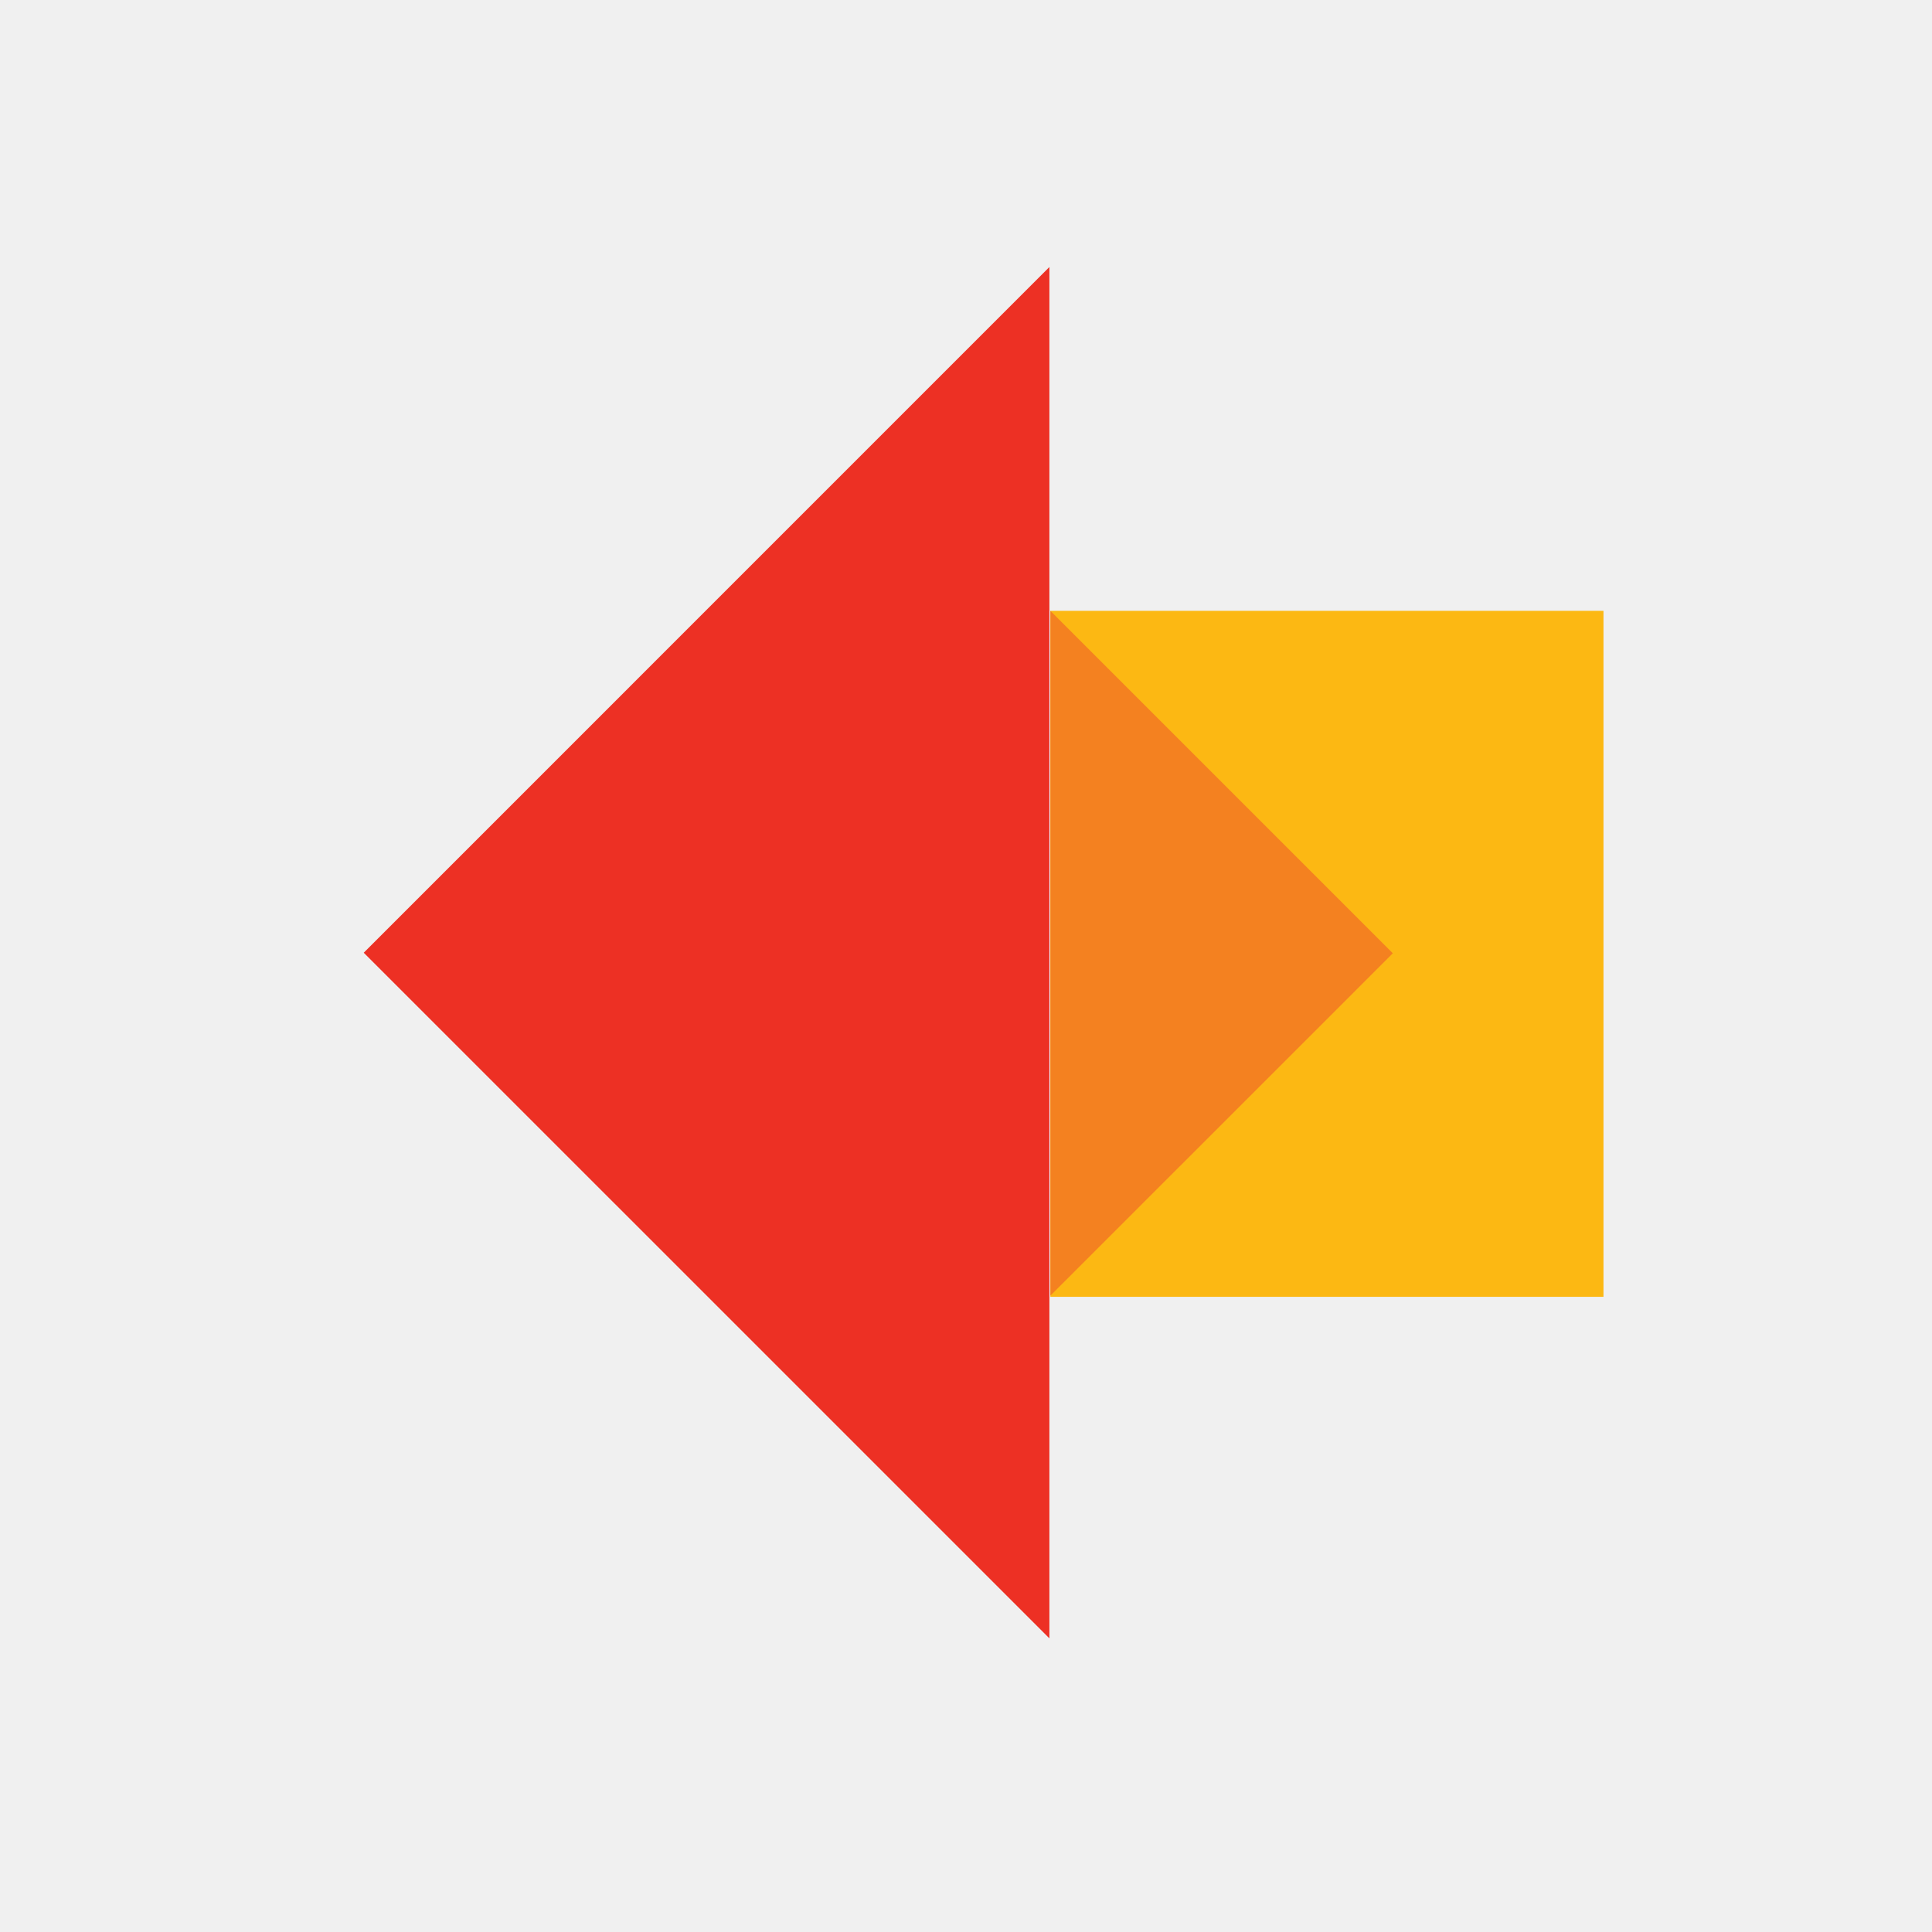
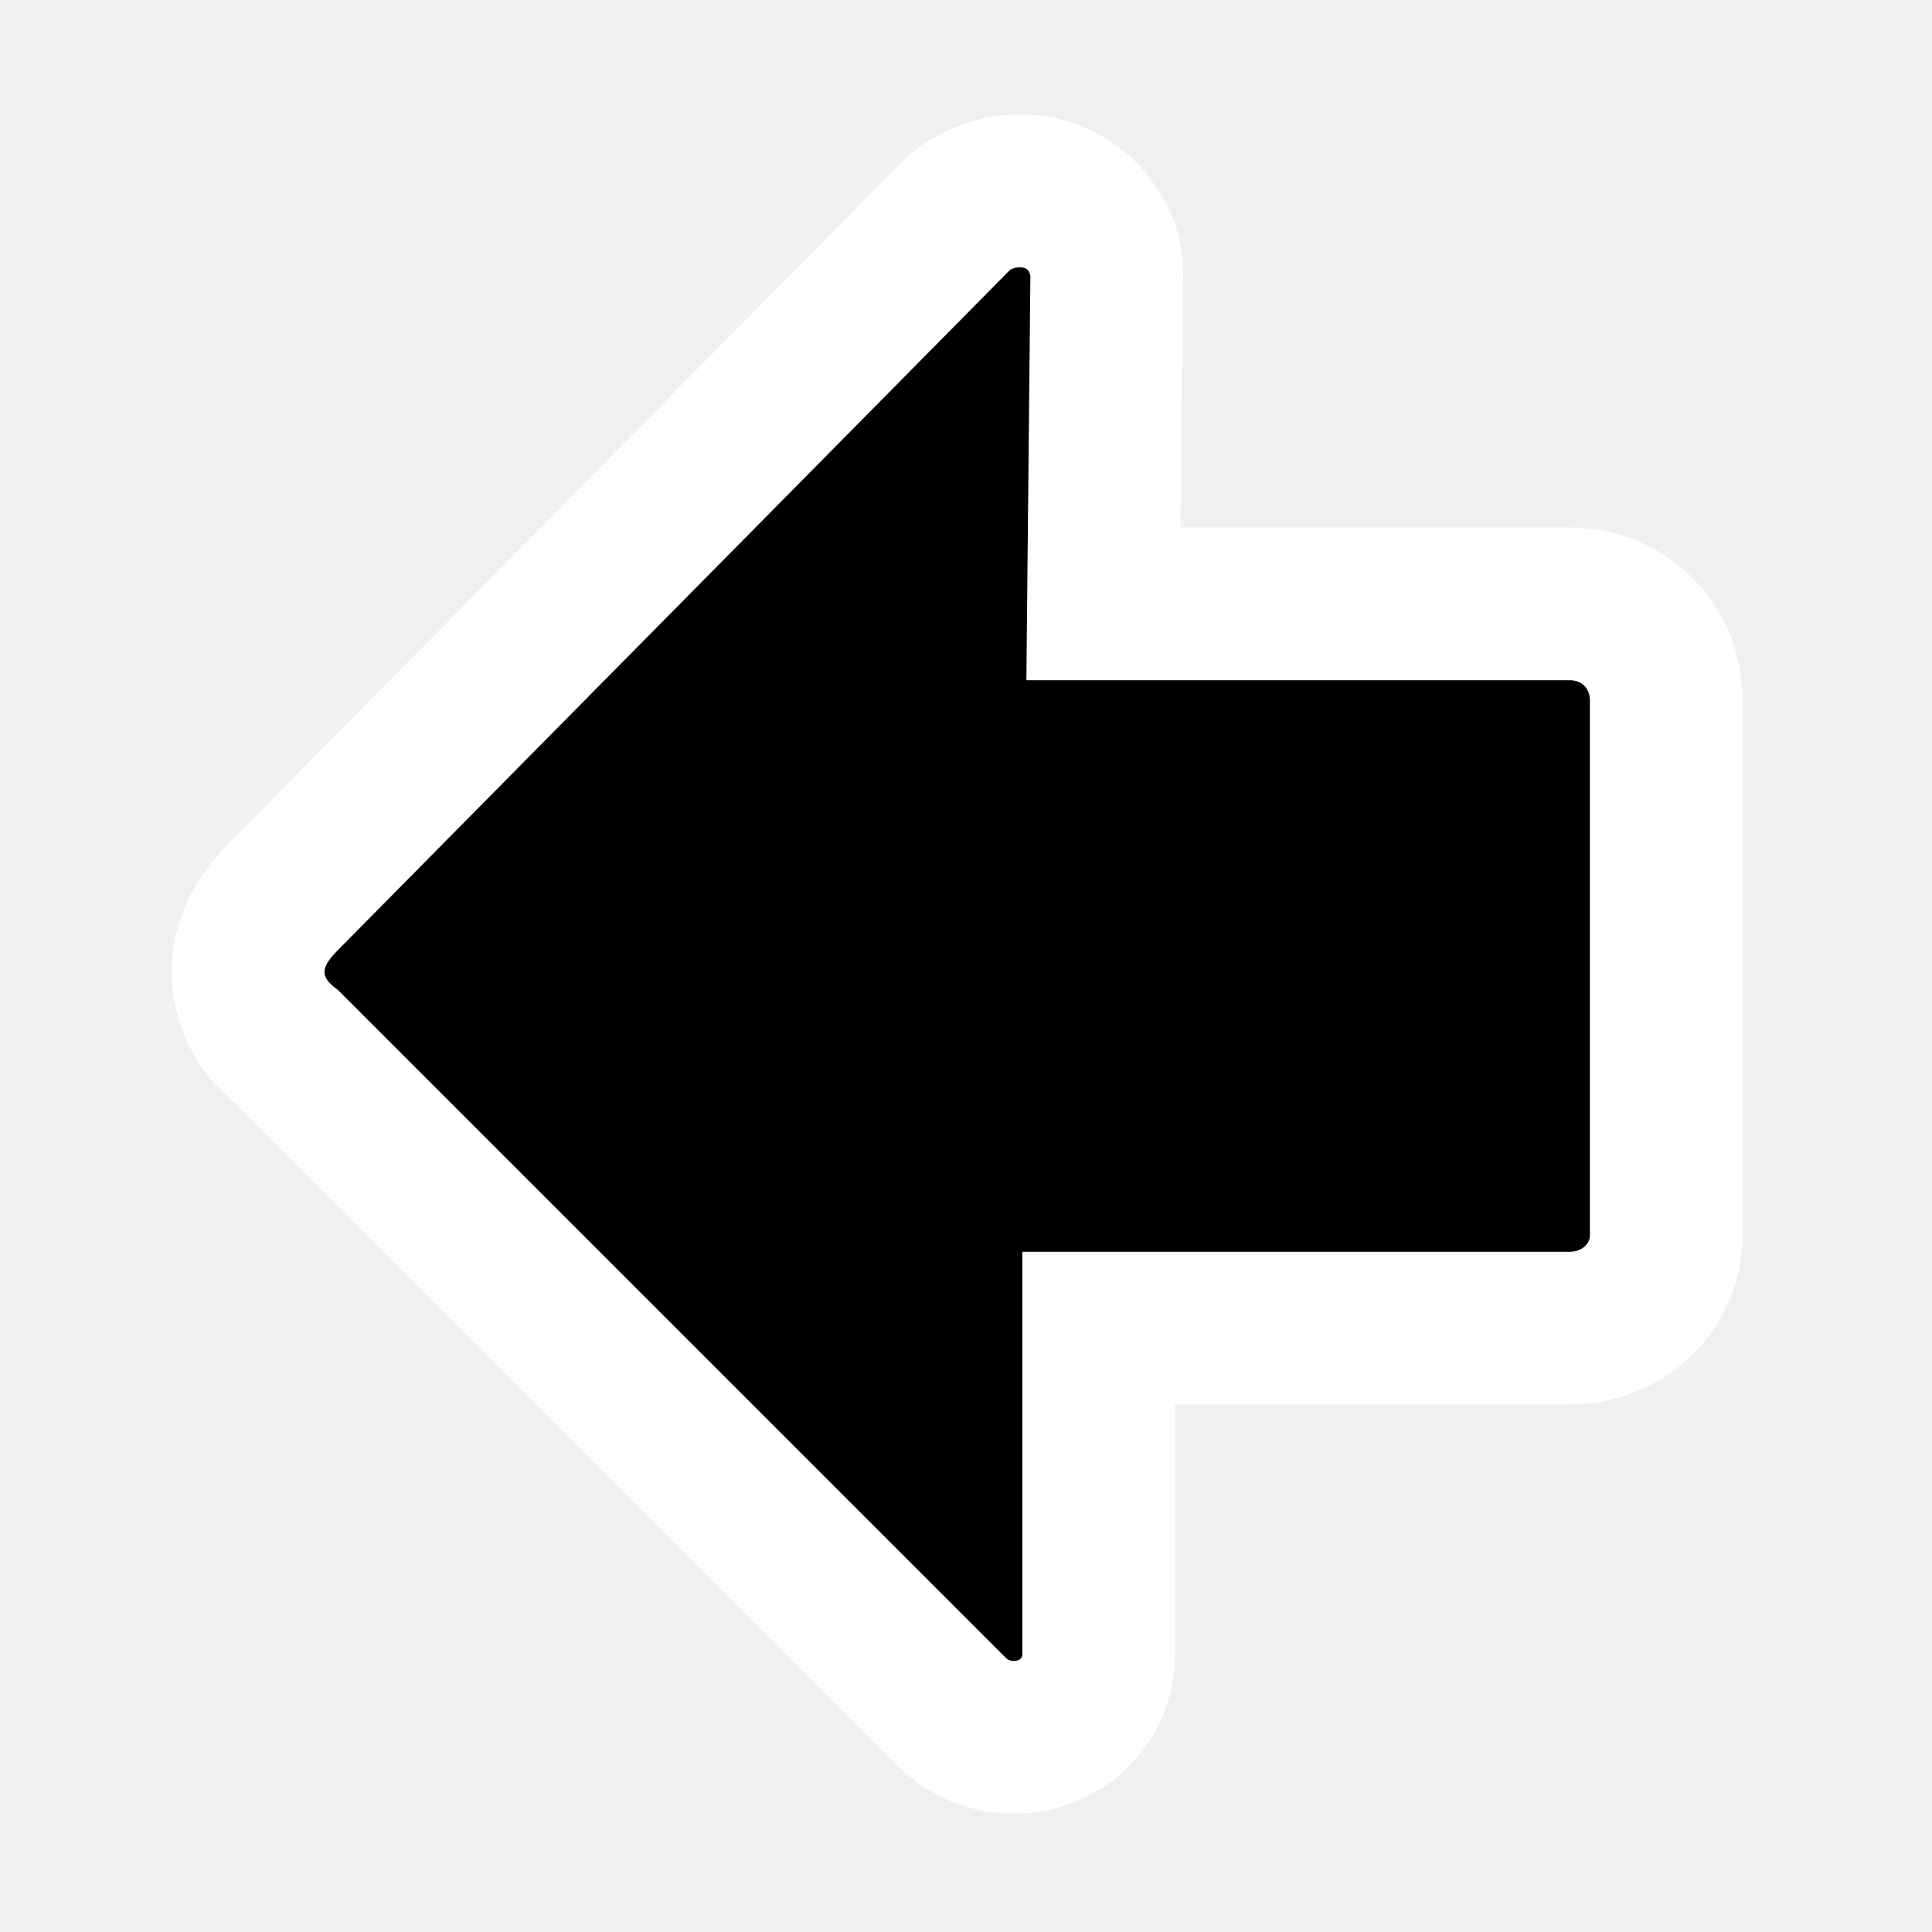
- <svg xmlns="http://www.w3.org/2000/svg" version="1.1" id="Layer_1" x="0px" y="0px" width="48px" height="48px" viewBox="0 0 48 48" enable-background="new 0 0 48 48" xml:space="preserve">
-   <g>
-     <rect x="26.096" y="15.176" fill="#FCB813" width="13.742" height="17.043" />
-     <polygon fill="#ED3024" points="26.072,40.705 9.037,23.67 26.072,6.634  " />
-     <polygon fill="#F48120" points="26.096,15.176 34.604,23.684 26.096,32.191  " />
+ <svg xmlns="http://www.w3.org/2000/svg" width="48pt" height="48pt" viewBox="0 0 48 48" xml:space="preserve">
+   <g id="Layer_x0020_3" style="fill-rule:nonzero;clip-rule:nonzero;stroke:#000000;stroke-miterlimit:4;">
+     <g>
+       <path style="fill:#FFFFFF;stroke:#FFFFFF;stroke-width:7.59;stroke-linejoin:round;" d="M25.6,6.9c0-0.3-0.3-0.3-0.5-0.2L8.4,23.6c-0.5,0.5-0.4,0.7,0,1l16.6,16.6c0.1,0.1,0.4,0.1,0.4-0.1v-10h13.6c0.3,0,0.5-0.2,0.5-0.4l0-13.3c0-0.3-0.2-0.5-0.5-0.5H25.5l0.1-10.1z" />
+       <path style="stroke:none;" d="M25.6,6.9c0-0.3-0.3-0.3-0.5-0.2L8.4,23.6c-0.5,0.5-0.4,0.7,0,1l16.6,16.6c0.1,0.1,0.4,0.1,0.4-0.1v-10h13.6c0.3,0,0.5-0.2,0.5-0.4l0-13.3c0-0.3-0.2-0.5-0.5-0.5H25.5l0.1-10.1z" />
+     </g>
+   </g>
+   <g id="crop_x0020_marks" style="fill-rule:nonzero;clip-rule:nonzero;stroke:#000000;stroke-miterlimit:4;">
+     <path style="fill:none;stroke:none;" d="M48,48H0V0h48v48z" />
  </g>
</svg>
